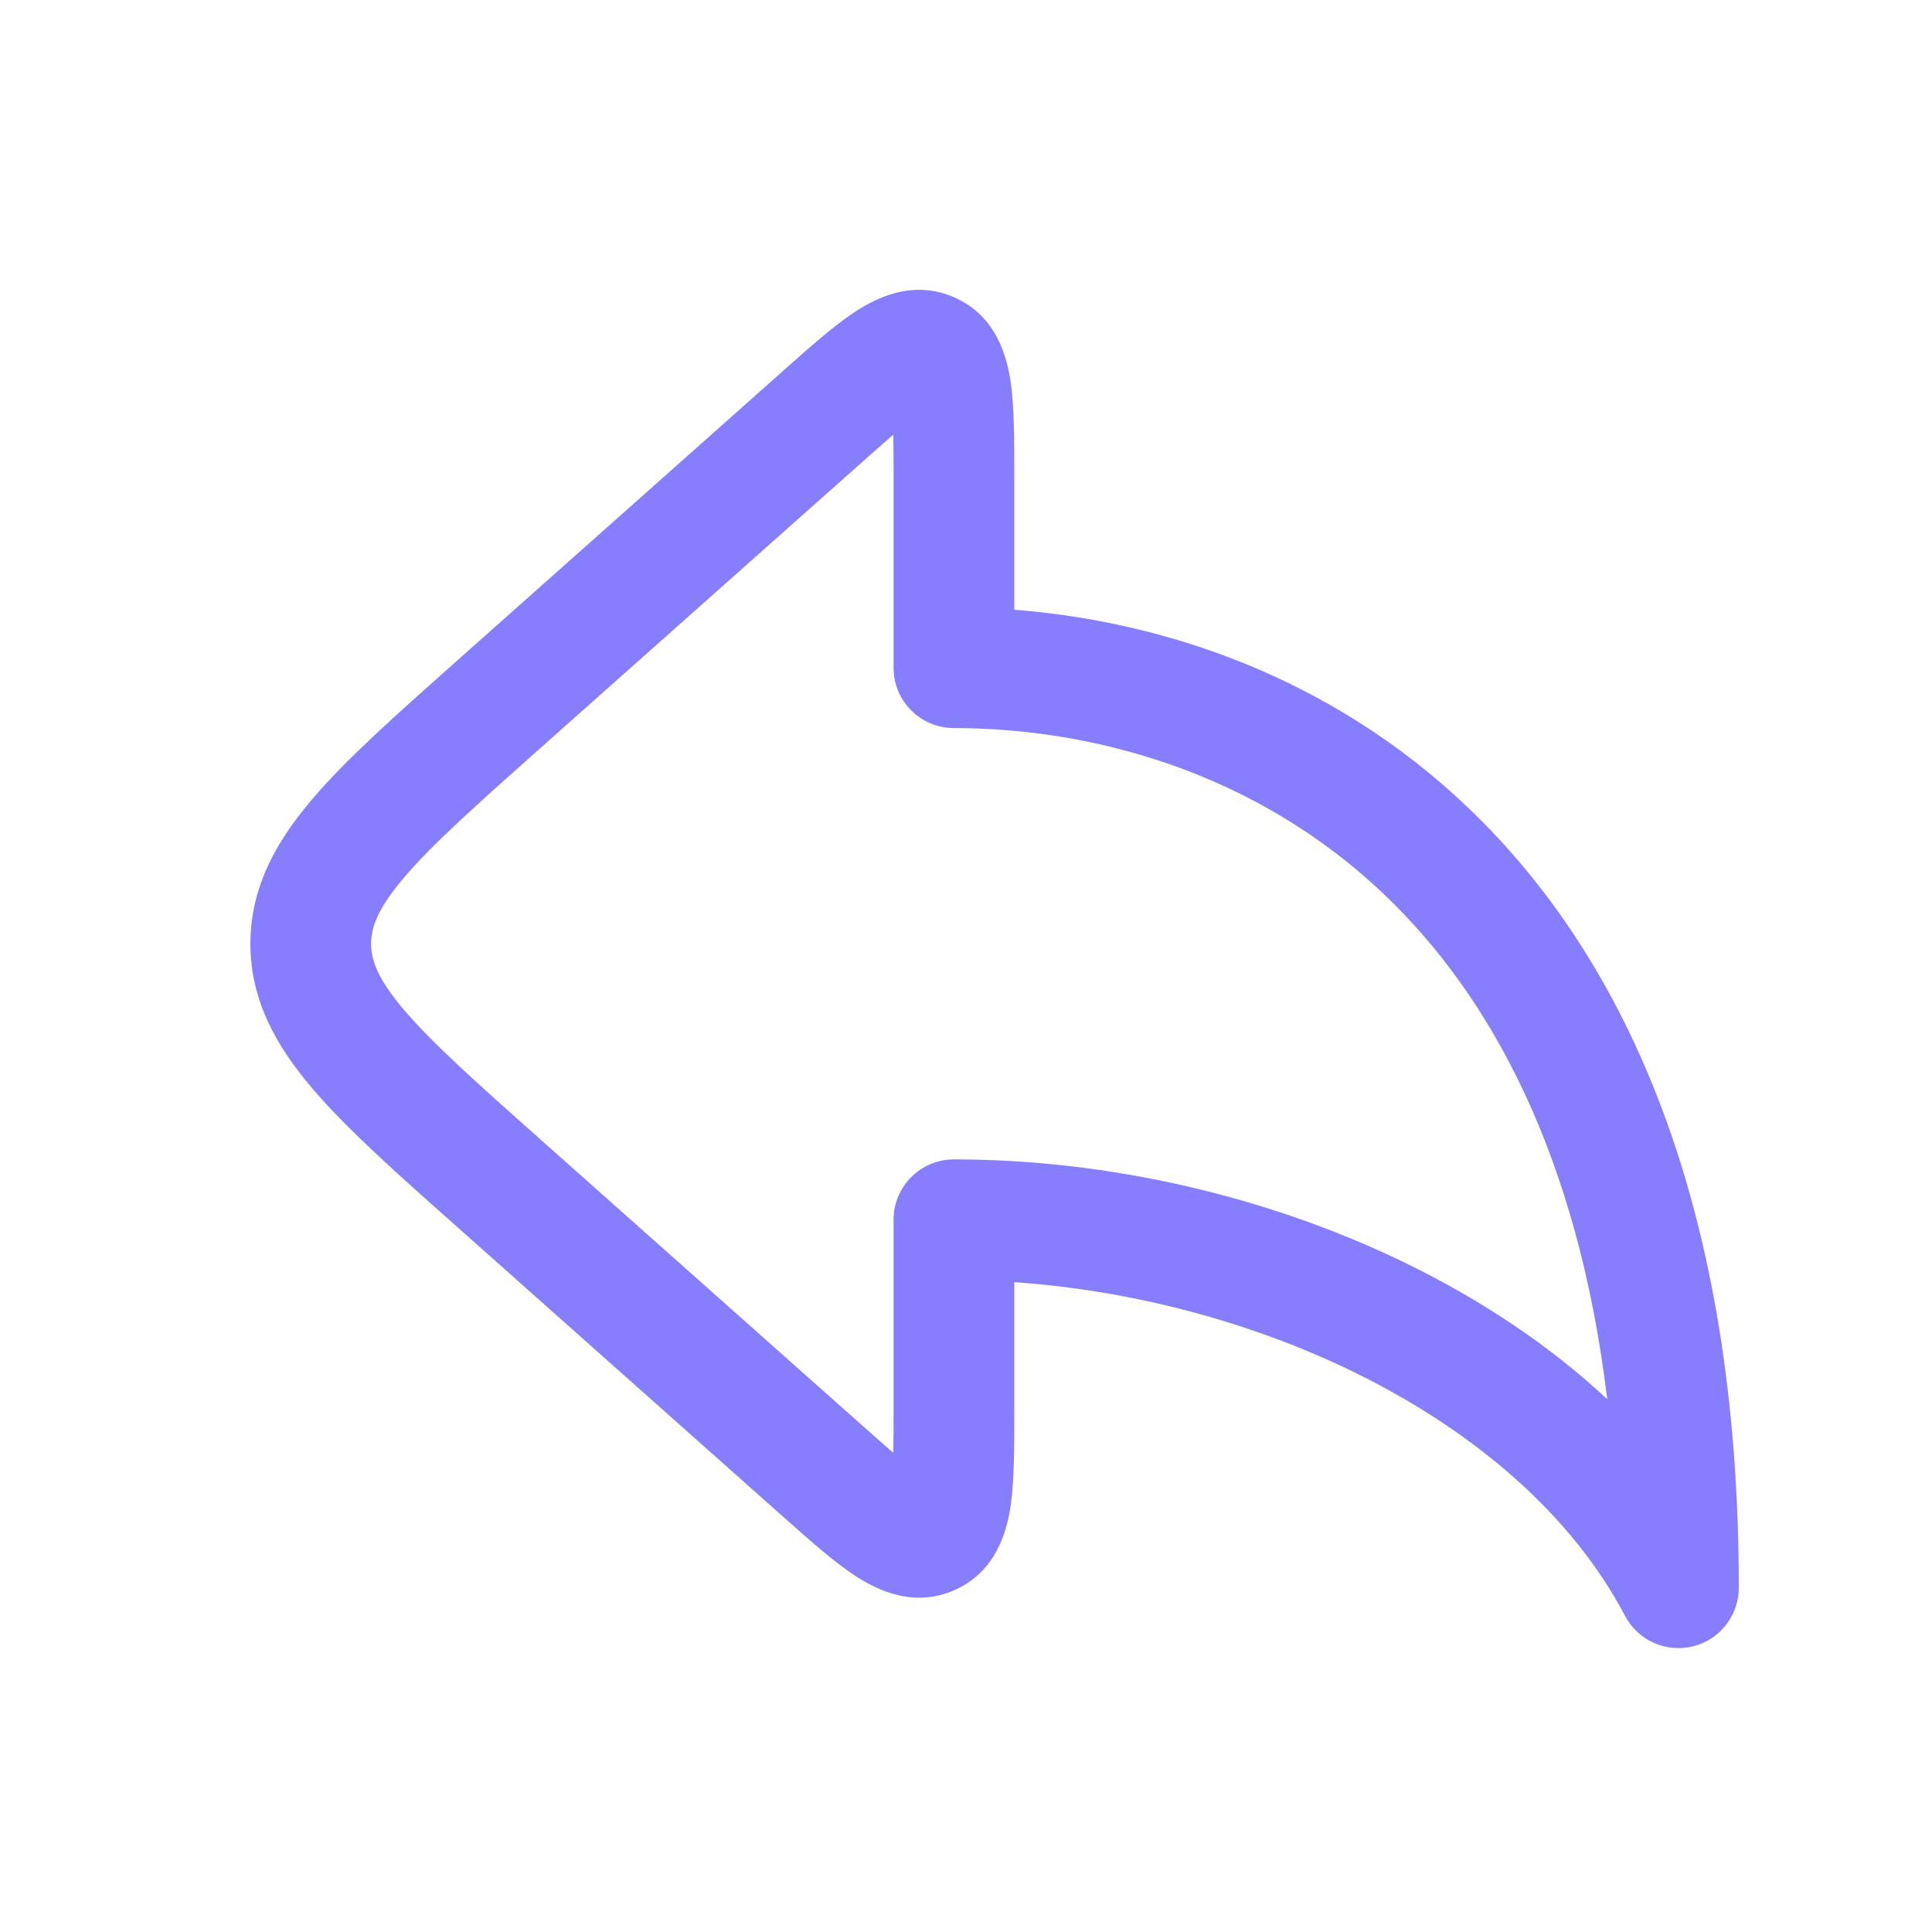
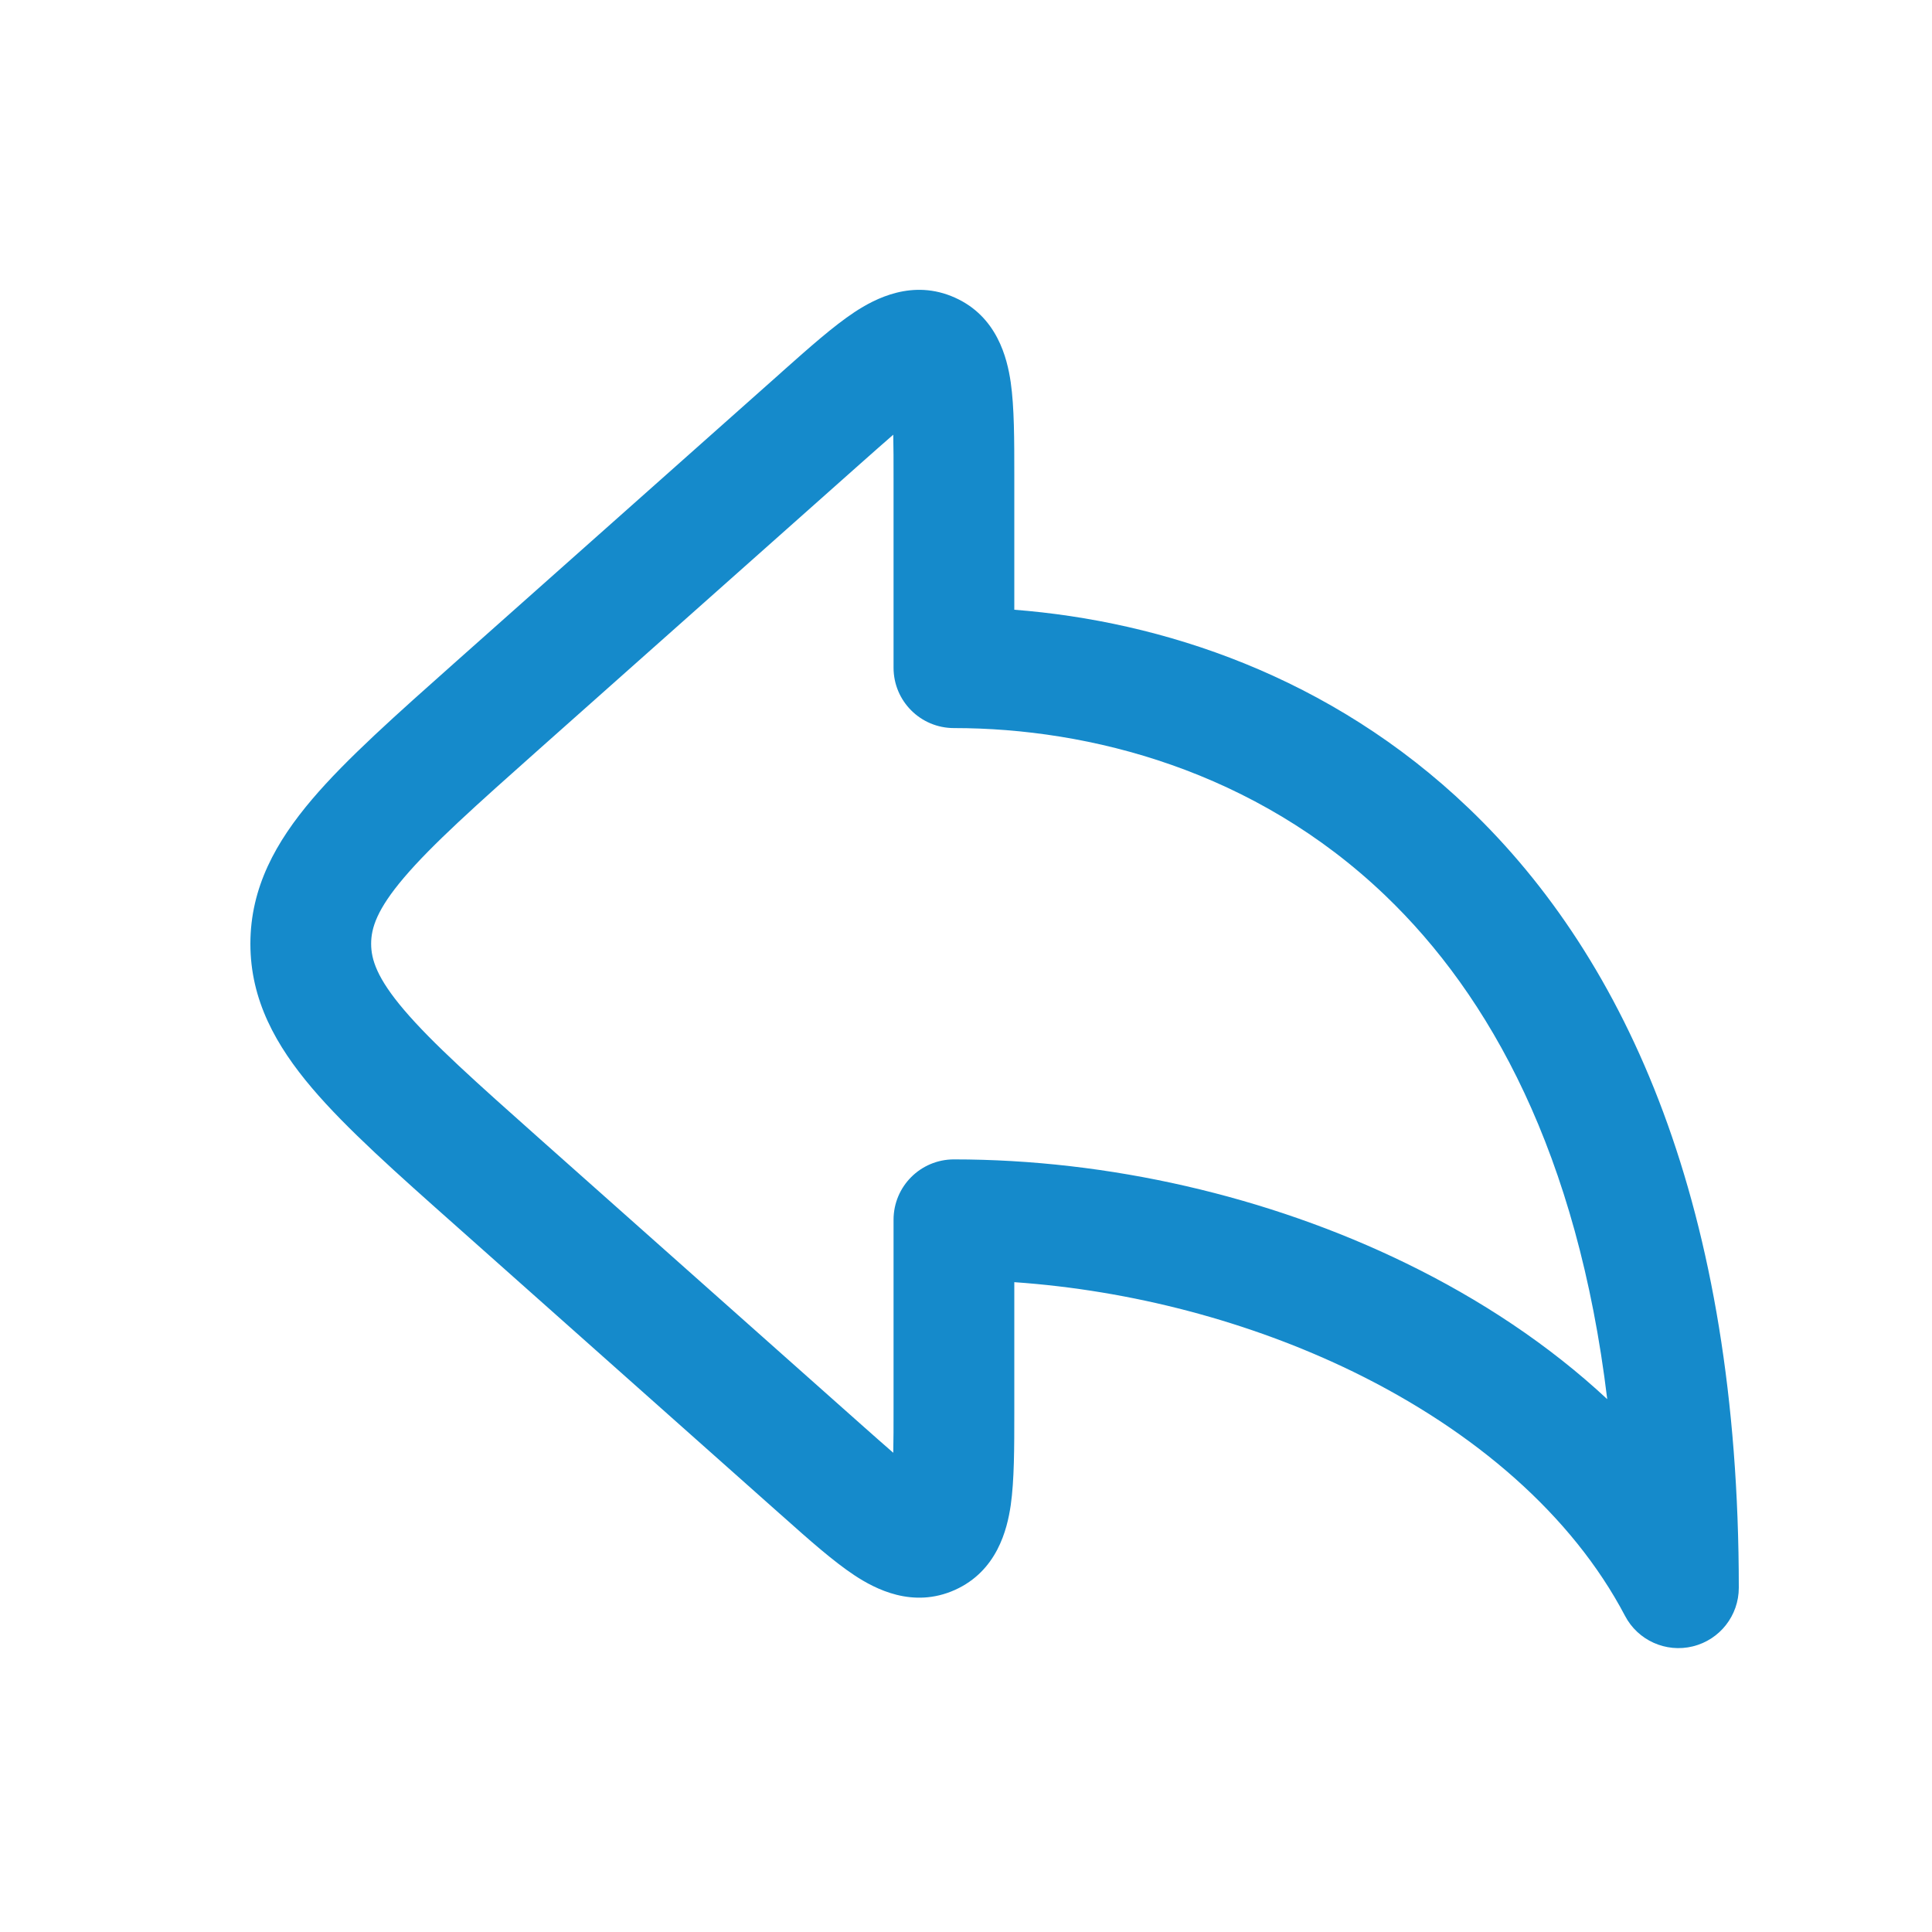
<svg xmlns="http://www.w3.org/2000/svg" width="20" height="20" viewBox="0 0 20 20" fill="none">
-   <path fill-rule="evenodd" clip-rule="evenodd" d="M8.105 3.84C8.094 3.85 8.084 3.859 8.073 3.869L4.728 6.842C4.104 7.397 3.586 7.856 3.231 8.274C2.858 8.713 2.592 9.185 2.592 9.77C2.592 10.354 2.858 10.826 3.231 11.265C3.586 11.683 4.104 12.143 4.728 12.697L8.073 15.671C8.084 15.68 8.094 15.69 8.105 15.699C8.375 15.94 8.628 16.164 8.846 16.308C9.06 16.449 9.449 16.654 9.885 16.459C10.321 16.263 10.426 15.835 10.463 15.582C10.5 15.323 10.5 14.985 10.5 14.624C10.5 14.609 10.5 14.595 10.5 14.581V13.273C11.71 13.357 12.935 13.678 14.008 14.2C15.268 14.815 16.275 15.686 16.822 16.727C16.955 16.981 17.245 17.112 17.525 17.043C17.804 16.974 18 16.724 18 16.436C18 12.502 16.849 9.94 15.203 8.366C13.768 6.993 12.02 6.43 10.5 6.312V4.959C10.5 4.944 10.5 4.93 10.5 4.916C10.5 4.554 10.5 4.216 10.463 3.958C10.426 3.704 10.321 3.276 9.885 3.081C9.449 2.885 9.06 3.09 8.846 3.231C8.628 3.375 8.375 3.6 8.105 3.84ZM9.247 4.5C9.153 4.581 9.041 4.681 8.903 4.803L5.593 7.745C4.925 8.339 4.475 8.741 4.183 9.084C3.903 9.413 3.842 9.606 3.842 9.77C3.842 9.933 3.903 10.126 4.183 10.455C4.475 10.798 4.925 11.2 5.593 11.794L8.903 14.736C9.041 14.858 9.153 14.958 9.247 15.039C9.25 14.915 9.25 14.764 9.25 14.581V12.627C9.25 12.281 9.53 12.002 9.875 12.002C11.469 12.002 13.125 12.38 14.555 13.077C15.321 13.45 16.034 13.921 16.638 14.484C16.331 11.944 15.423 10.306 14.339 9.269C12.989 7.977 11.283 7.537 9.875 7.537C9.53 7.537 9.25 7.258 9.25 6.912V4.959C9.25 4.775 9.25 4.624 9.247 4.5Z" fill="#877EFF" />
+   <path fill-rule="evenodd" clip-rule="evenodd" d="M8.105 3.84C8.094 3.85 8.084 3.859 8.073 3.869L4.728 6.842C4.104 7.397 3.586 7.856 3.231 8.274C2.858 8.713 2.592 9.185 2.592 9.77C2.592 10.354 2.858 10.826 3.231 11.265C3.586 11.683 4.104 12.143 4.728 12.697L8.073 15.671C8.084 15.68 8.094 15.69 8.105 15.699C8.375 15.94 8.628 16.164 8.846 16.308C9.06 16.449 9.449 16.654 9.885 16.459C10.321 16.263 10.426 15.835 10.463 15.582C10.5 15.323 10.5 14.985 10.5 14.624C10.5 14.609 10.5 14.595 10.5 14.581V13.273C11.71 13.357 12.935 13.678 14.008 14.2C15.268 14.815 16.275 15.686 16.822 16.727C16.955 16.981 17.245 17.112 17.525 17.043C17.804 16.974 18 16.724 18 16.436C18 12.502 16.849 9.94 15.203 8.366C13.768 6.993 12.02 6.43 10.5 6.312V4.959C10.5 4.944 10.5 4.93 10.5 4.916C10.5 4.554 10.5 4.216 10.463 3.958C10.426 3.704 10.321 3.276 9.885 3.081C9.449 2.885 9.06 3.09 8.846 3.231C8.628 3.375 8.375 3.6 8.105 3.84ZM9.247 4.5C9.153 4.581 9.041 4.681 8.903 4.803L5.593 7.745C4.925 8.339 4.475 8.741 4.183 9.084C3.903 9.413 3.842 9.606 3.842 9.77C3.842 9.933 3.903 10.126 4.183 10.455C4.475 10.798 4.925 11.2 5.593 11.794L8.903 14.736C9.041 14.858 9.153 14.958 9.247 15.039C9.25 14.915 9.25 14.764 9.25 14.581V12.627C9.25 12.281 9.53 12.002 9.875 12.002C11.469 12.002 13.125 12.38 14.555 13.077C15.321 13.45 16.034 13.921 16.638 14.484C16.331 11.944 15.423 10.306 14.339 9.269C12.989 7.977 11.283 7.537 9.875 7.537C9.53 7.537 9.25 7.258 9.25 6.912V4.959C9.25 4.775 9.25 4.624 9.247 4.5Z" fill="#158ACB" />
</svg>
